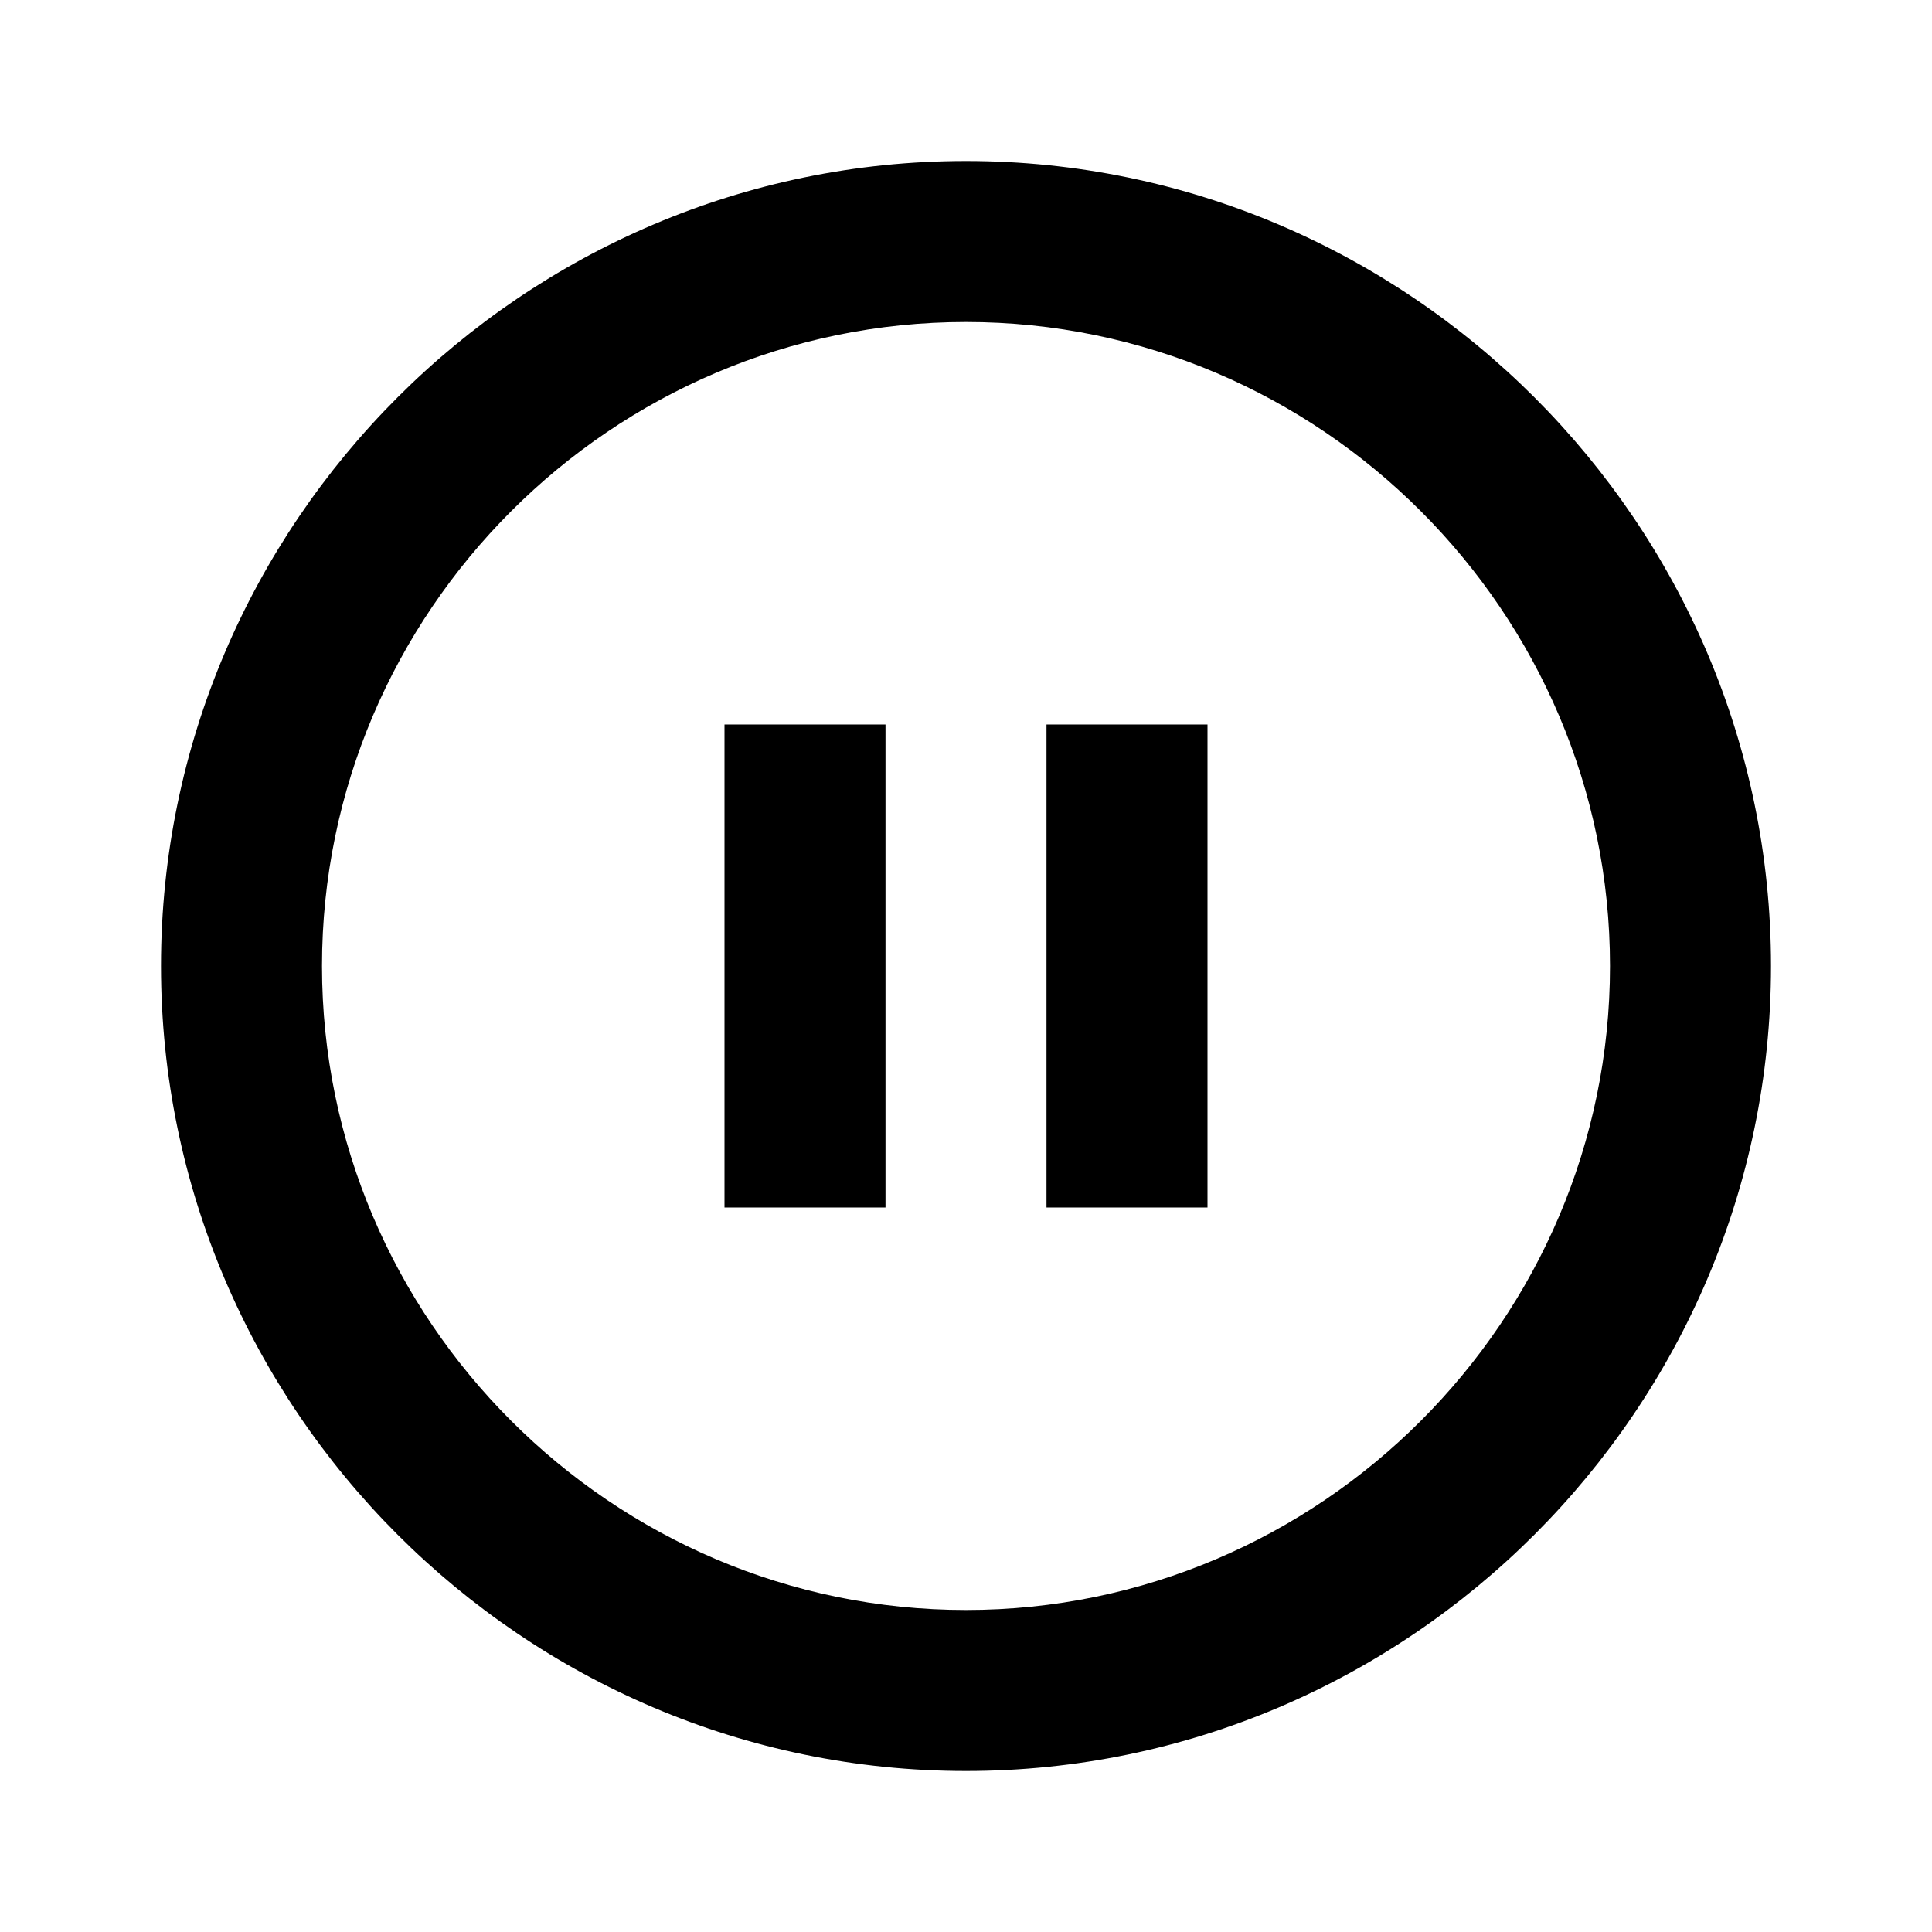
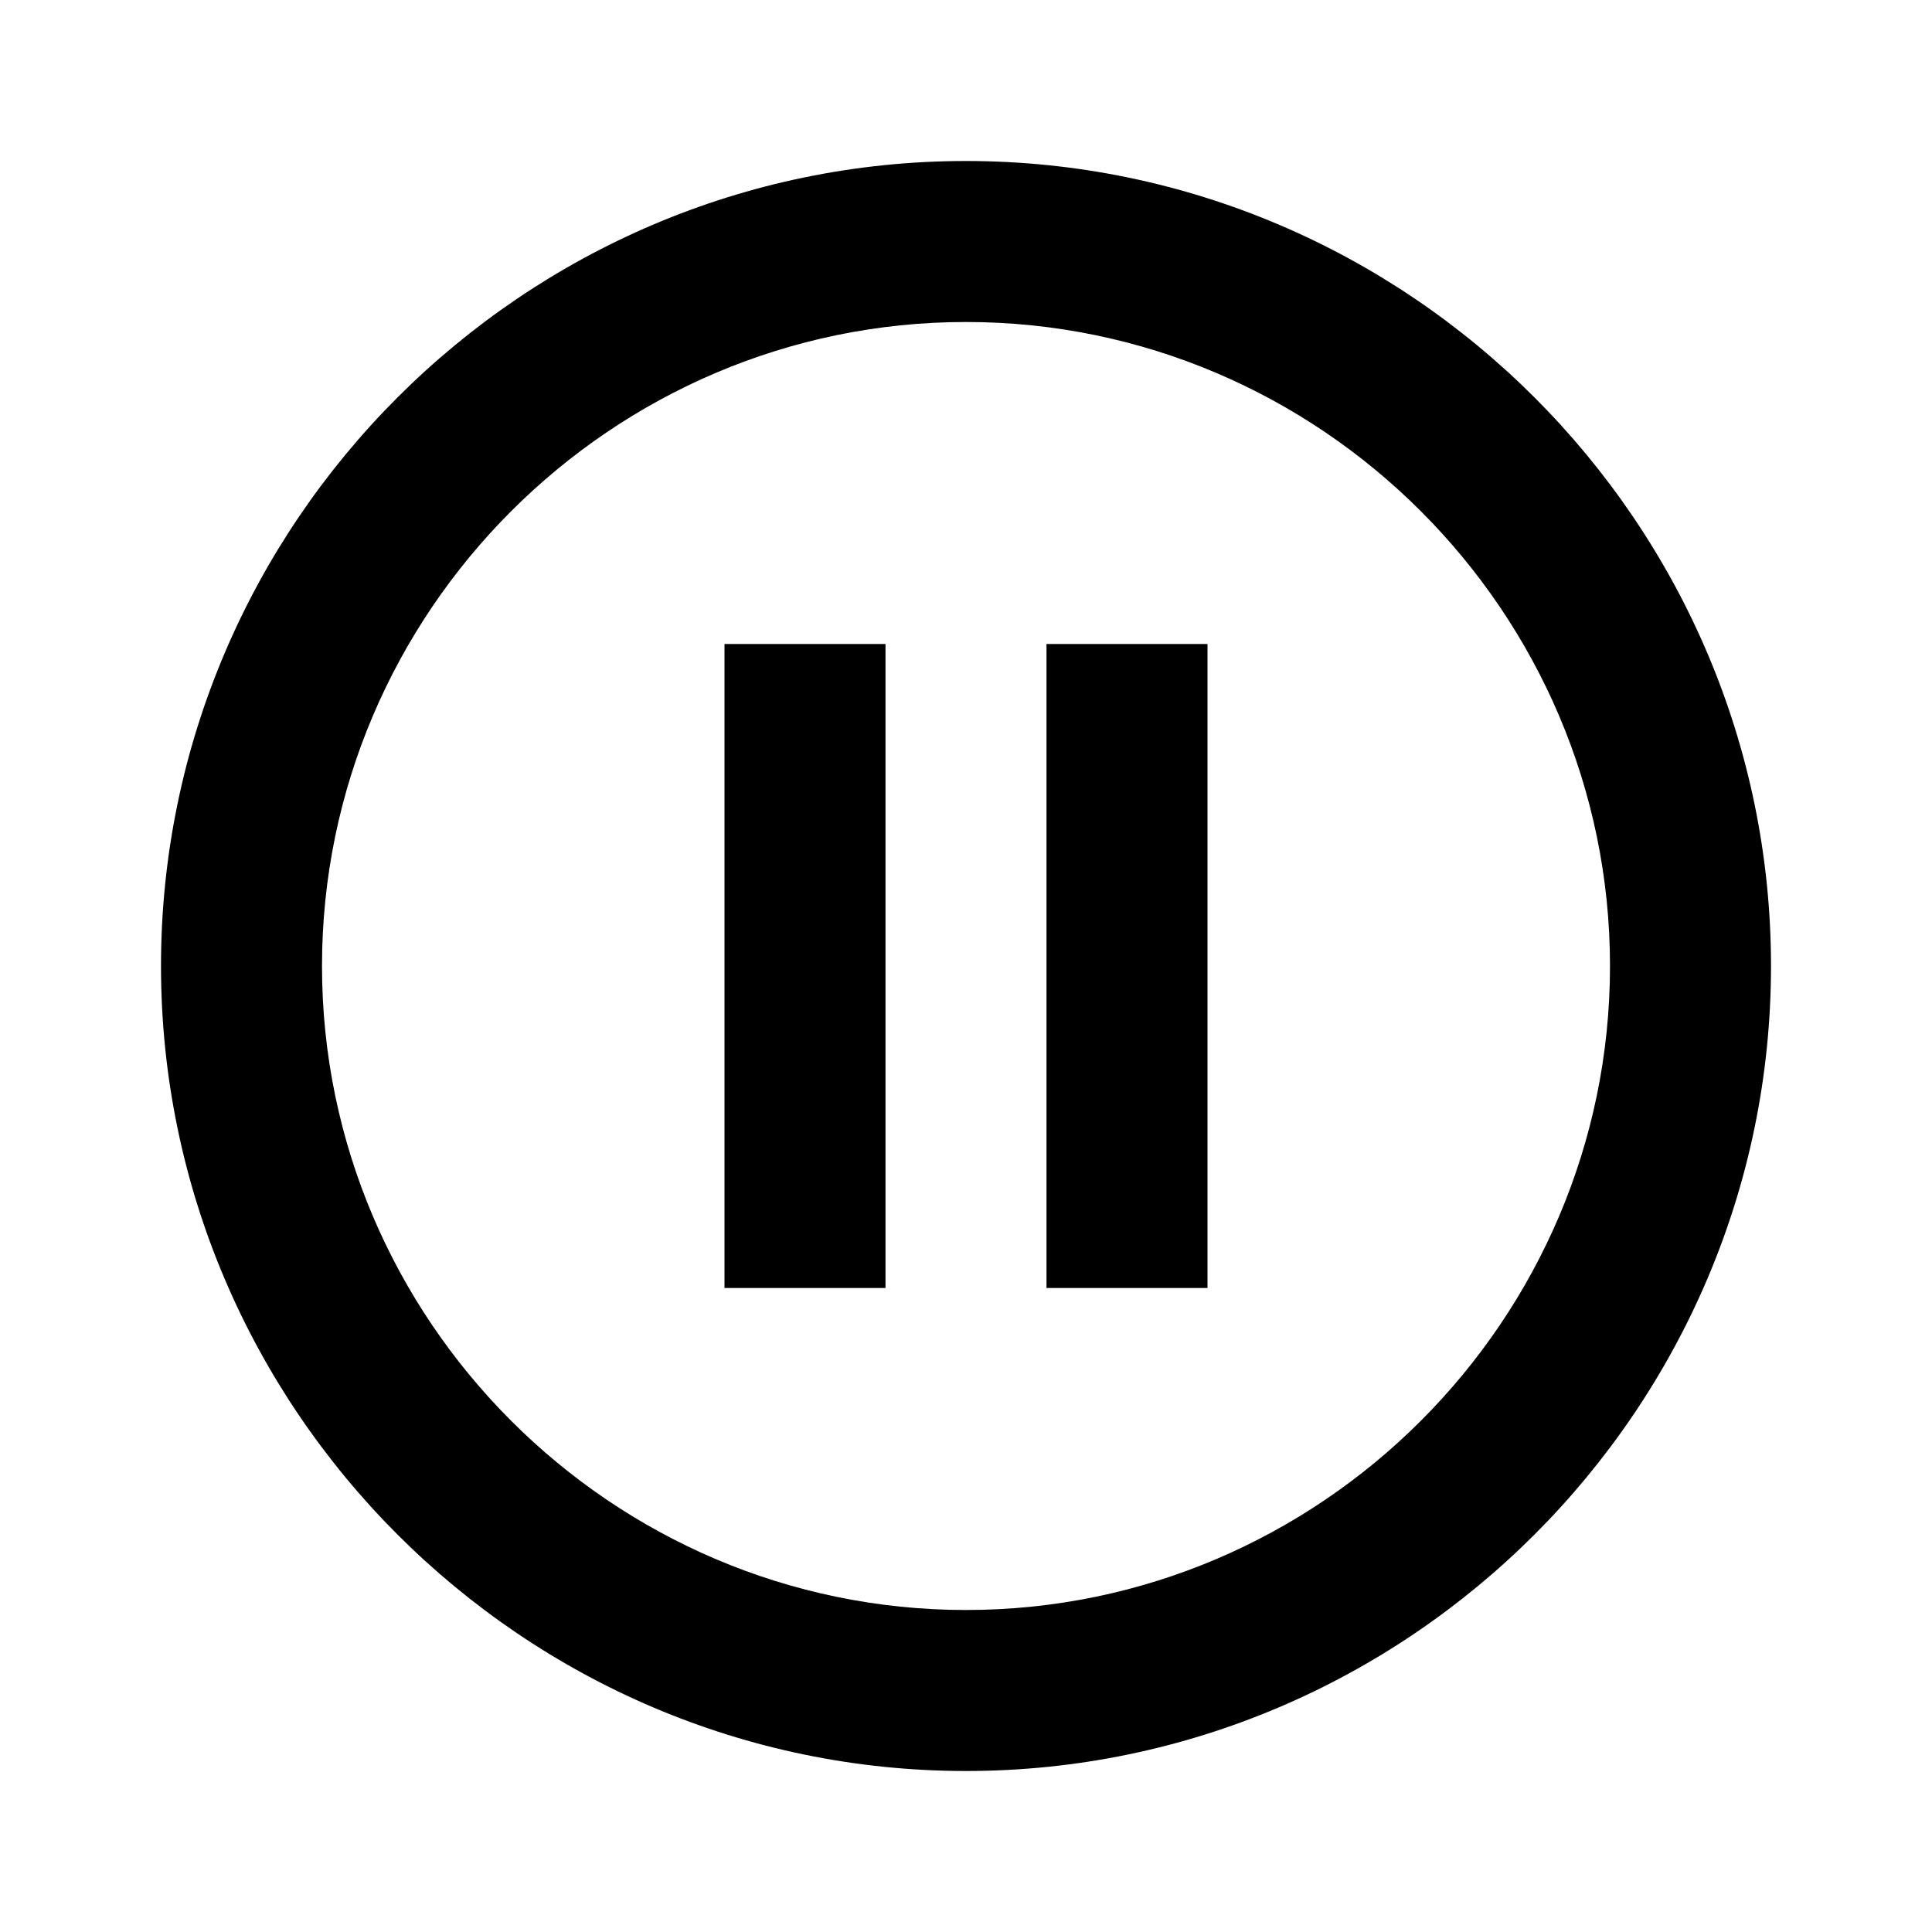
<svg xmlns="http://www.w3.org/2000/svg" version="1.1" x="0px" y="0px" viewBox="0 0 24 24" enable-background="new 0 0 24 24" xml:space="preserve">
  <g id="Adv._Guides">
</g>
  <g id="Guides">
</g>
  <g id="Artwork">
    <g id="Layer_1_1_">
	</g>
    <g id="Layer_1_2_">
	</g>
    <g>
      <path d="M12,2C6.5,2,2,6.5,2,12s4.5,10,10,10s10-4.5,10-10S17.5,2,12,2z M12,20c-4.4,0-8-3.6-8-8s3.6-8,8-8s8,3.6,8,8    S16.4,20,12,20z" />
-       <rect x="9" y="9" width="2" height="6" />
-       <rect x="13" y="9" width="2" height="6" />
+       <rect x="13" y="8" width="2" height="8" />
+       <polygon points="9,9 9,15 9,16 11,16 11,15 11,9 11,8 9,8   " />
    </g>
  </g>
</svg>
